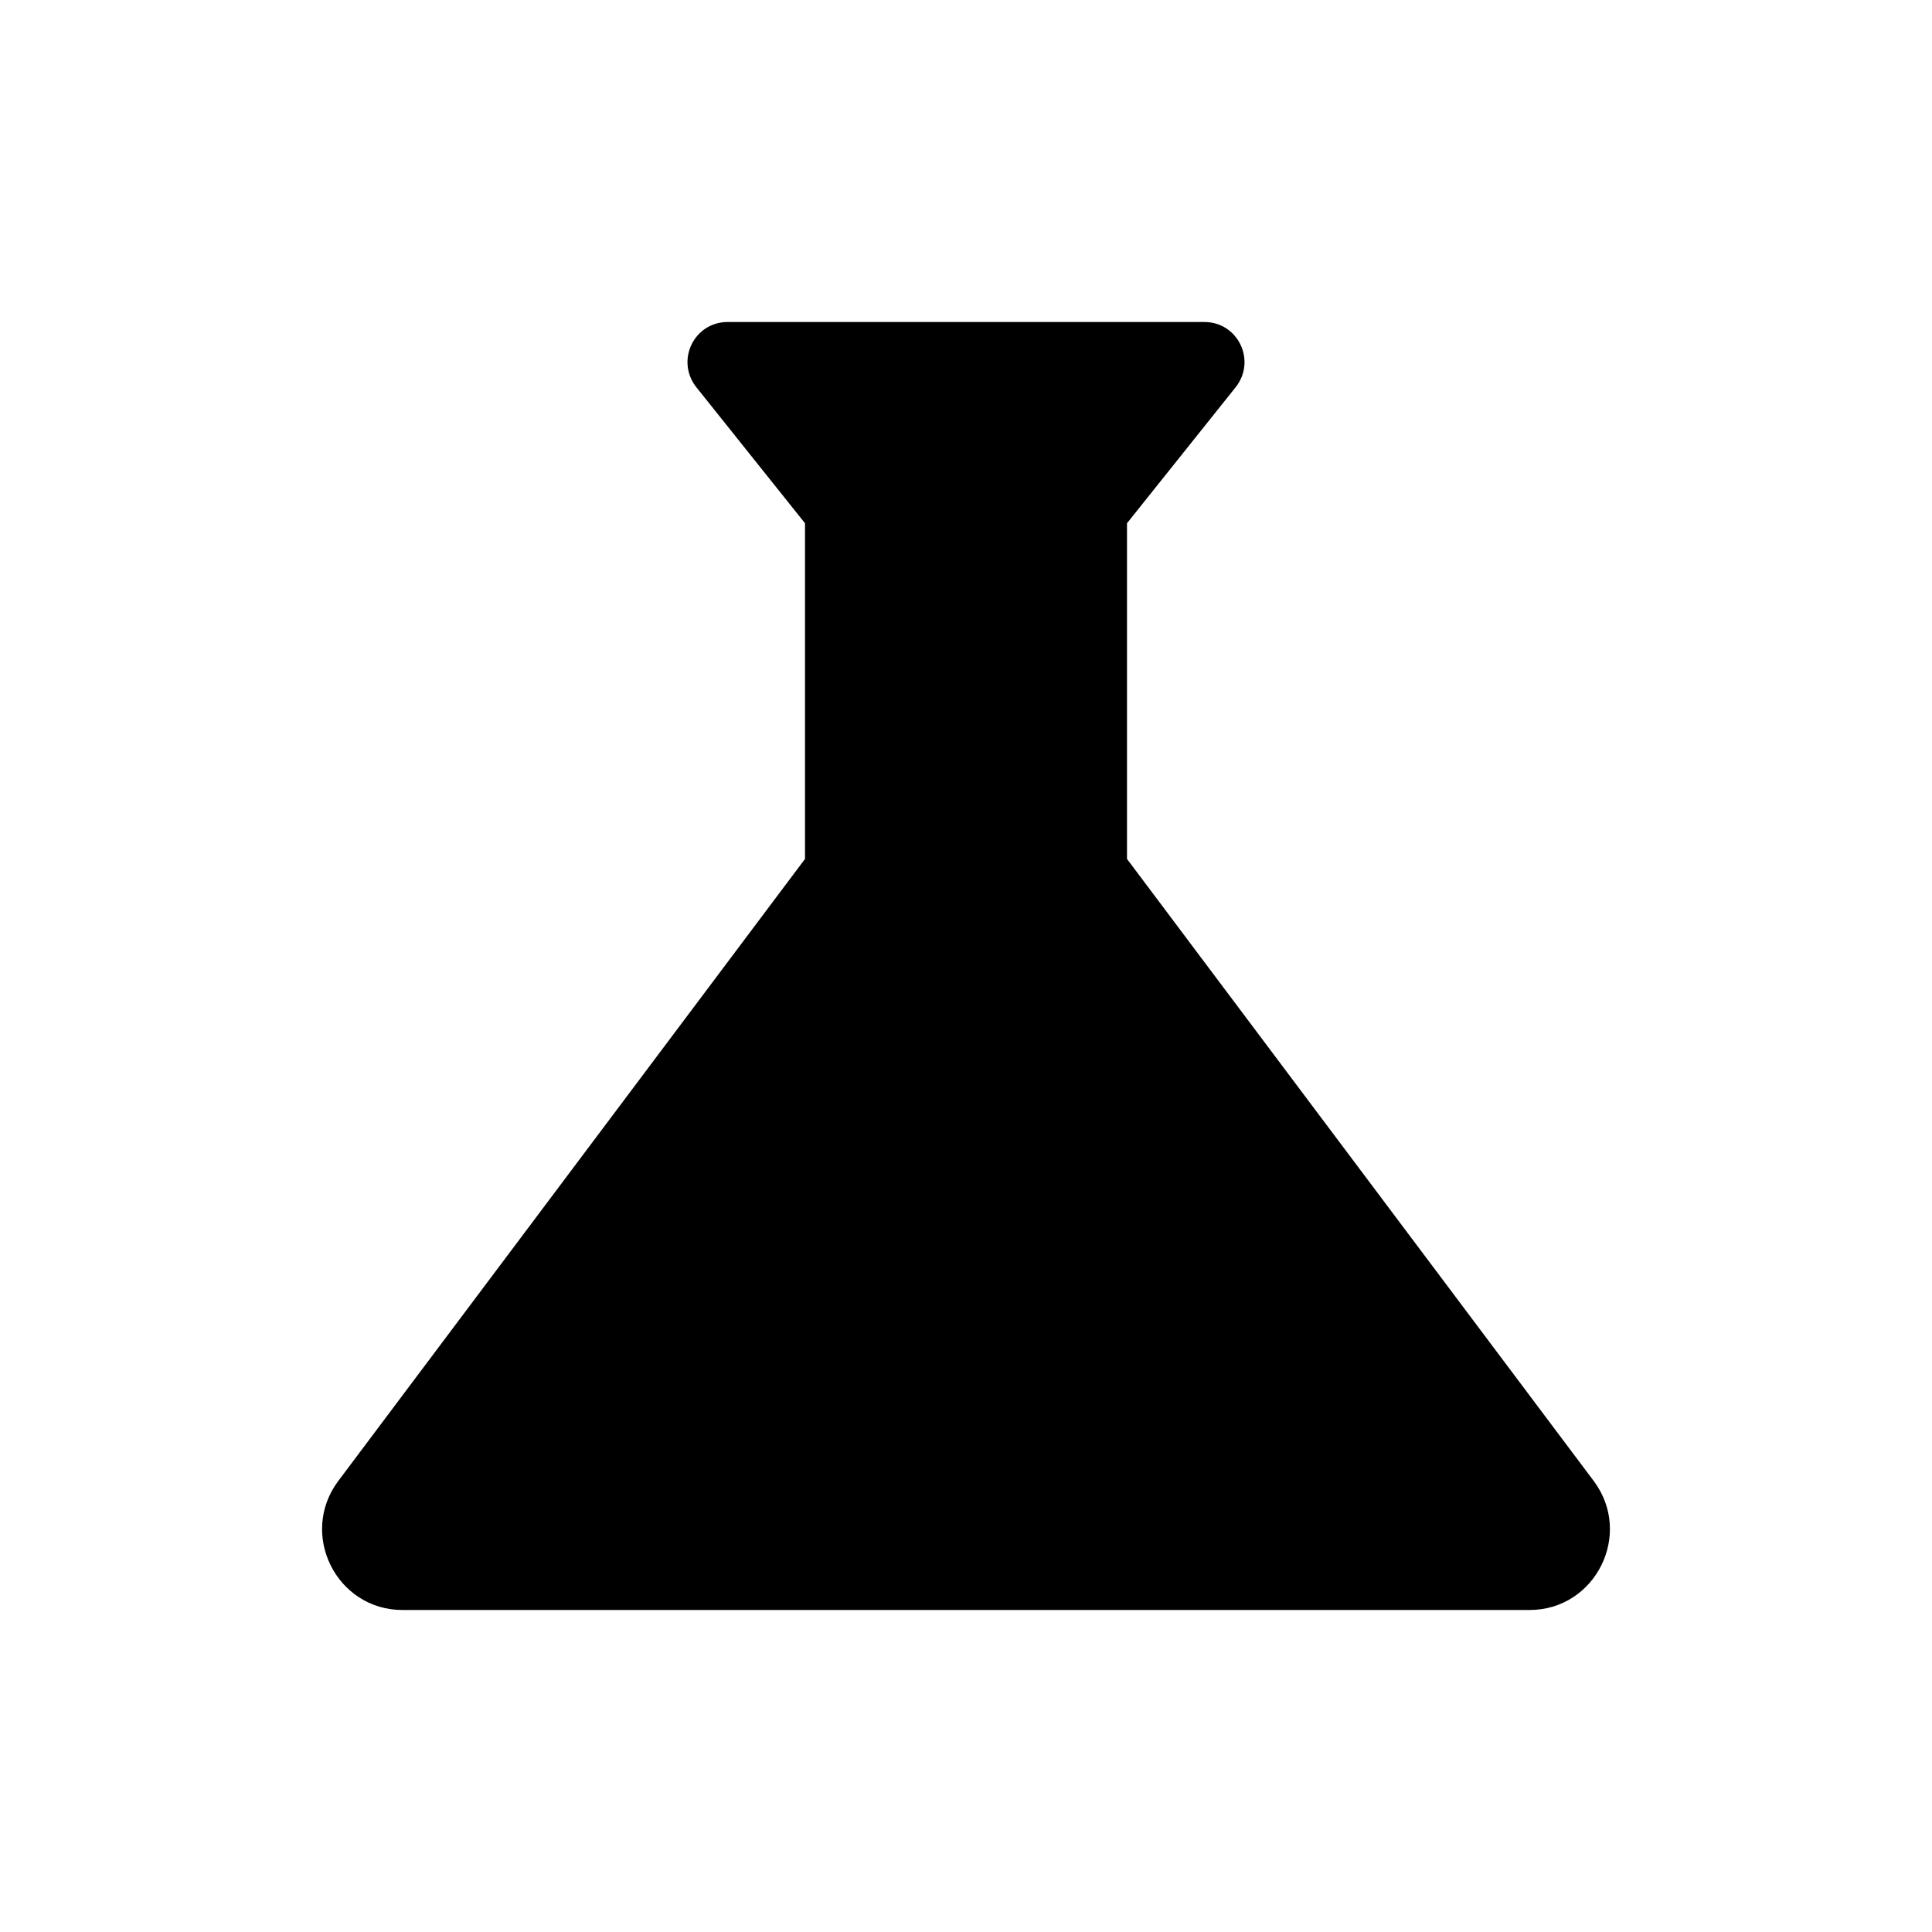
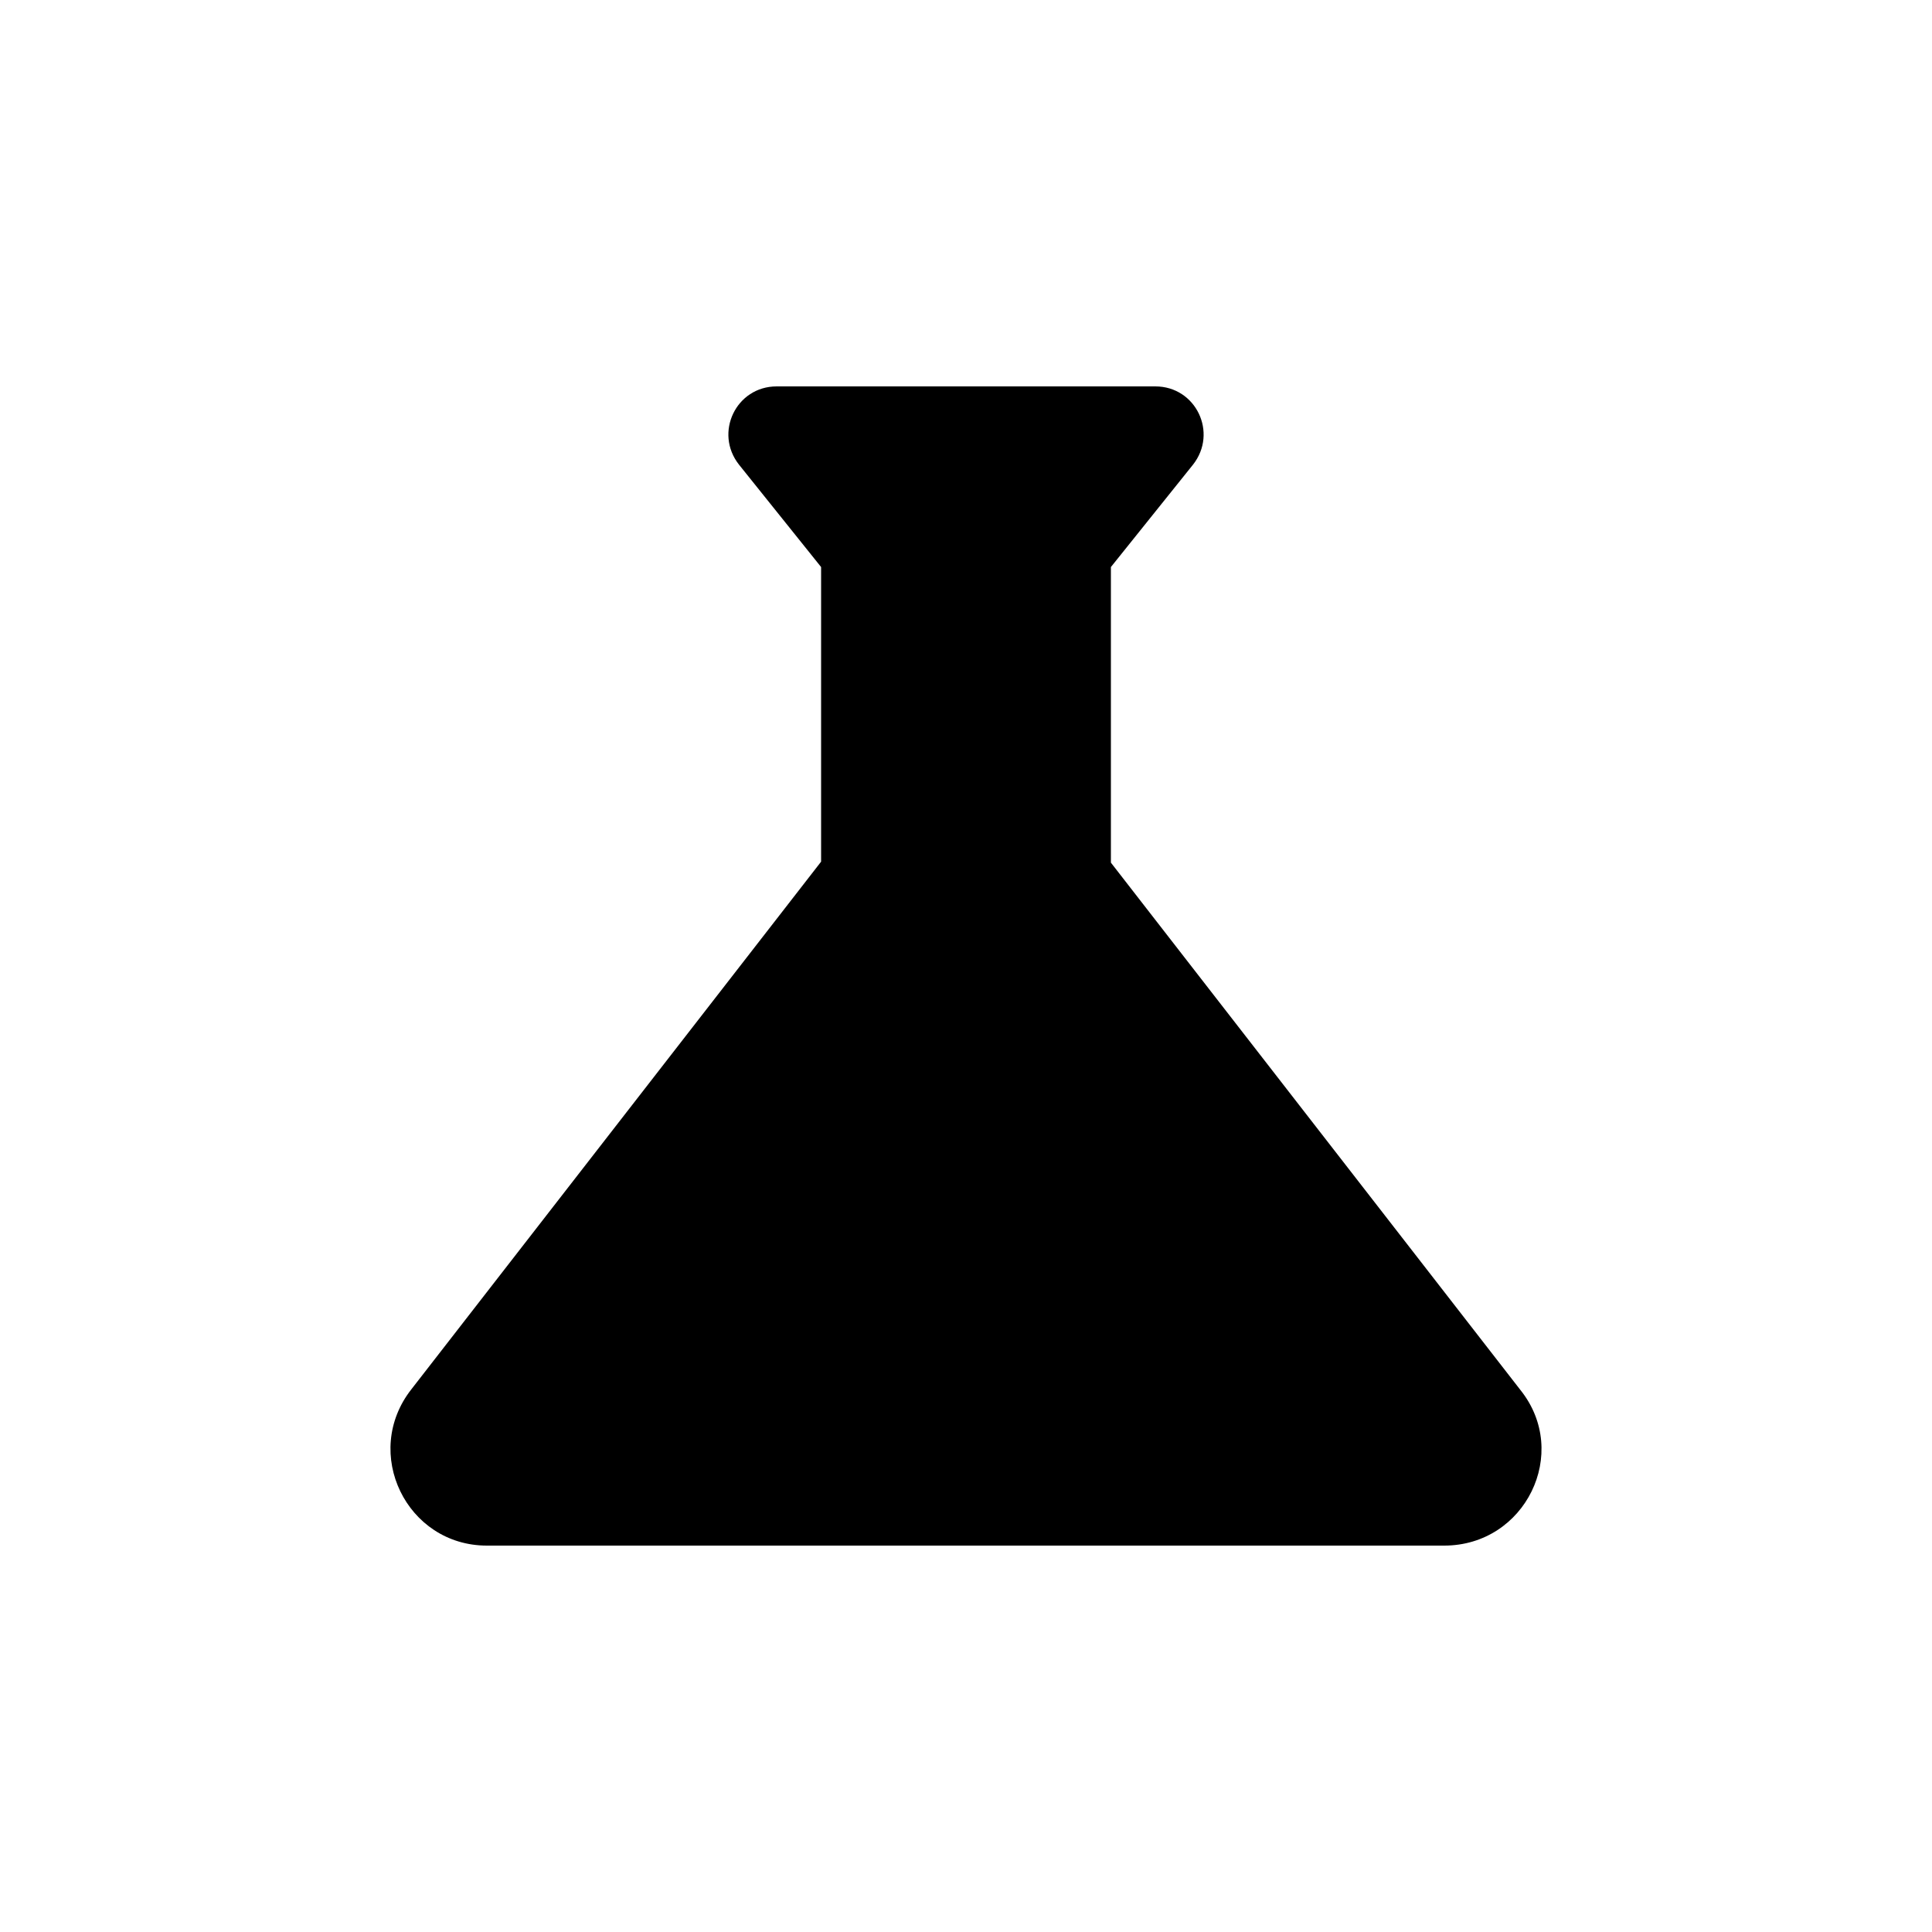
- <svg xmlns="http://www.w3.org/2000/svg" enable-background="new 0 0 24 24" height="24" viewBox="0 0 24 24" width="24">
+ <svg xmlns="http://www.w3.org/2000/svg" enable-background="new 0 0 20 20" height="20" viewBox="0 0 20 20" width="20">
  <g>
-     <rect fill="none" height="24" width="24" />
+     <rect fill="none" height="20" width="20" />
  </g>
  <g>
-     <path d="M19.8,18.4L14,10.67V6.5l1.35-1.69C15.61,4.48,15.38,4,14.96,4H9.04C8.62,4,8.39,4.48,8.65,4.81L10,6.5v4.17L4.2,18.4 C3.71,19.06,4.18,20,5,20h14C19.82,20,20.29,19.06,19.8,18.4z" />
+     <path d="M15.74,14.39L11.5,8.93V5.87l0.85-1.06C12.61,4.48,12.38,4,11.96,4H8.04C7.62,4,7.39,4.48,7.65,4.81L8.5,5.87v3.05 l-4.24,5.46C3.74,15.04,4.21,16,5.04,16h9.91C15.79,16,16.26,15.04,15.74,14.39z" />
  </g>
</svg>
